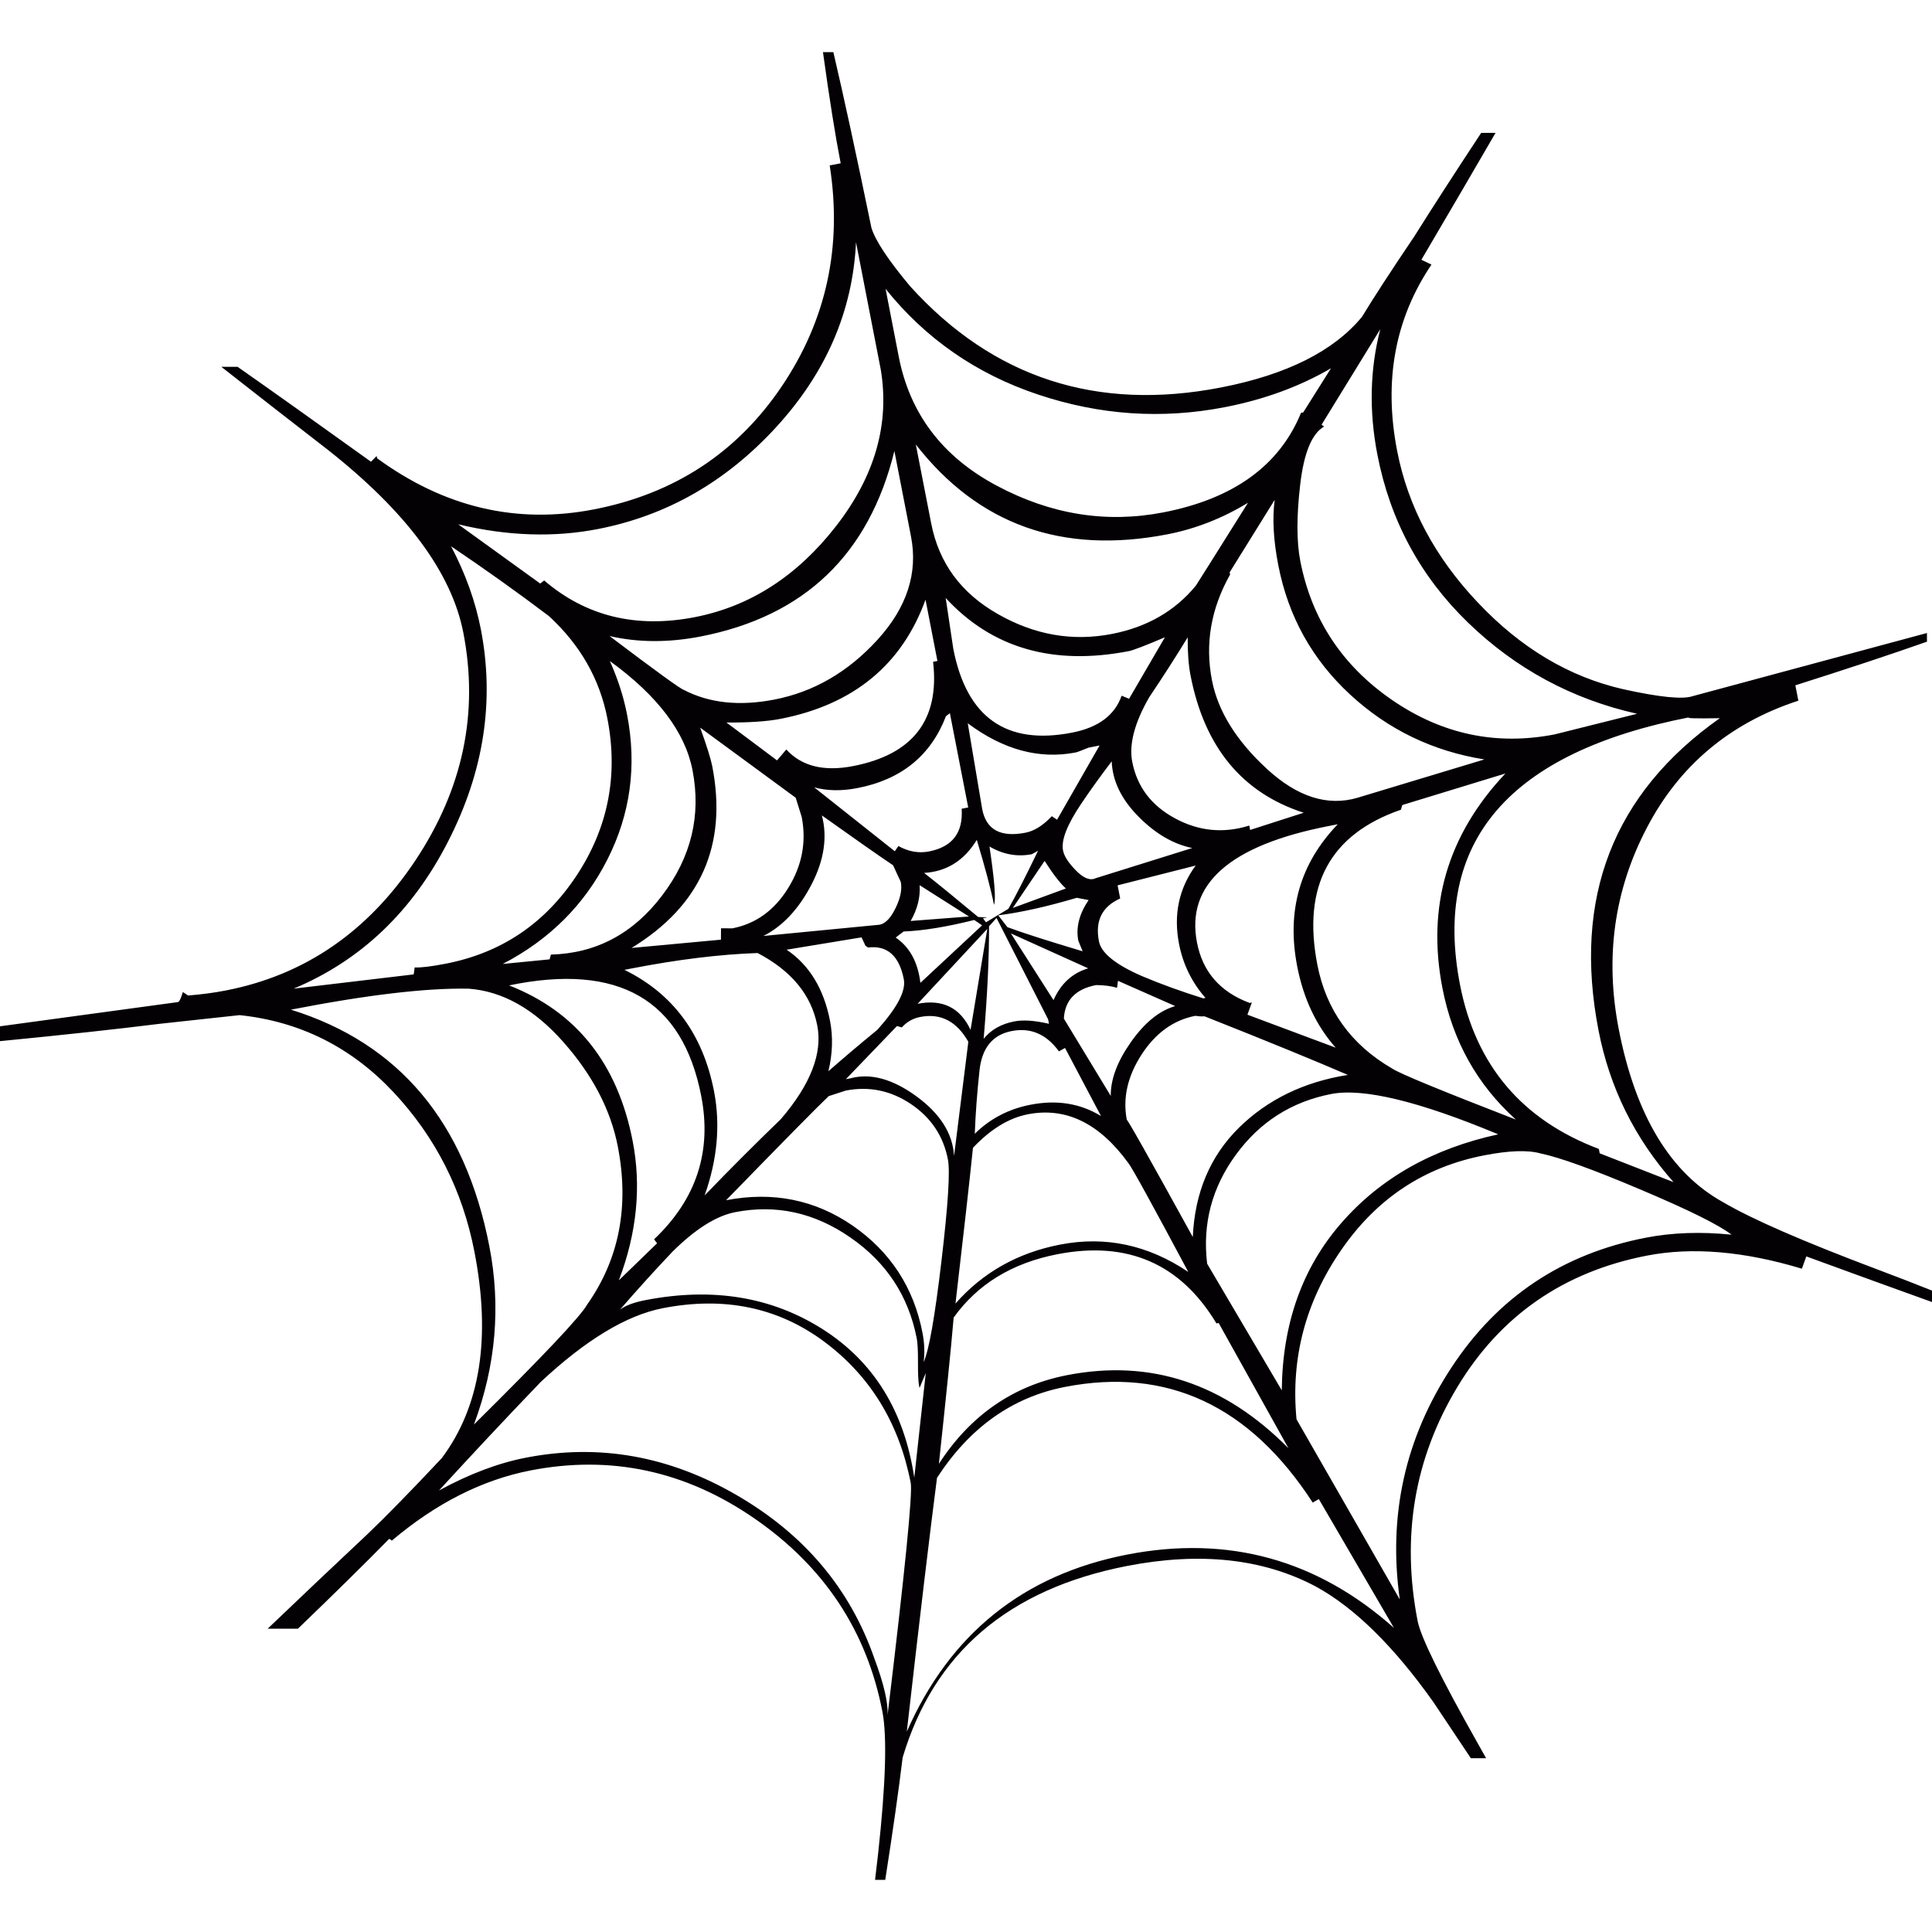
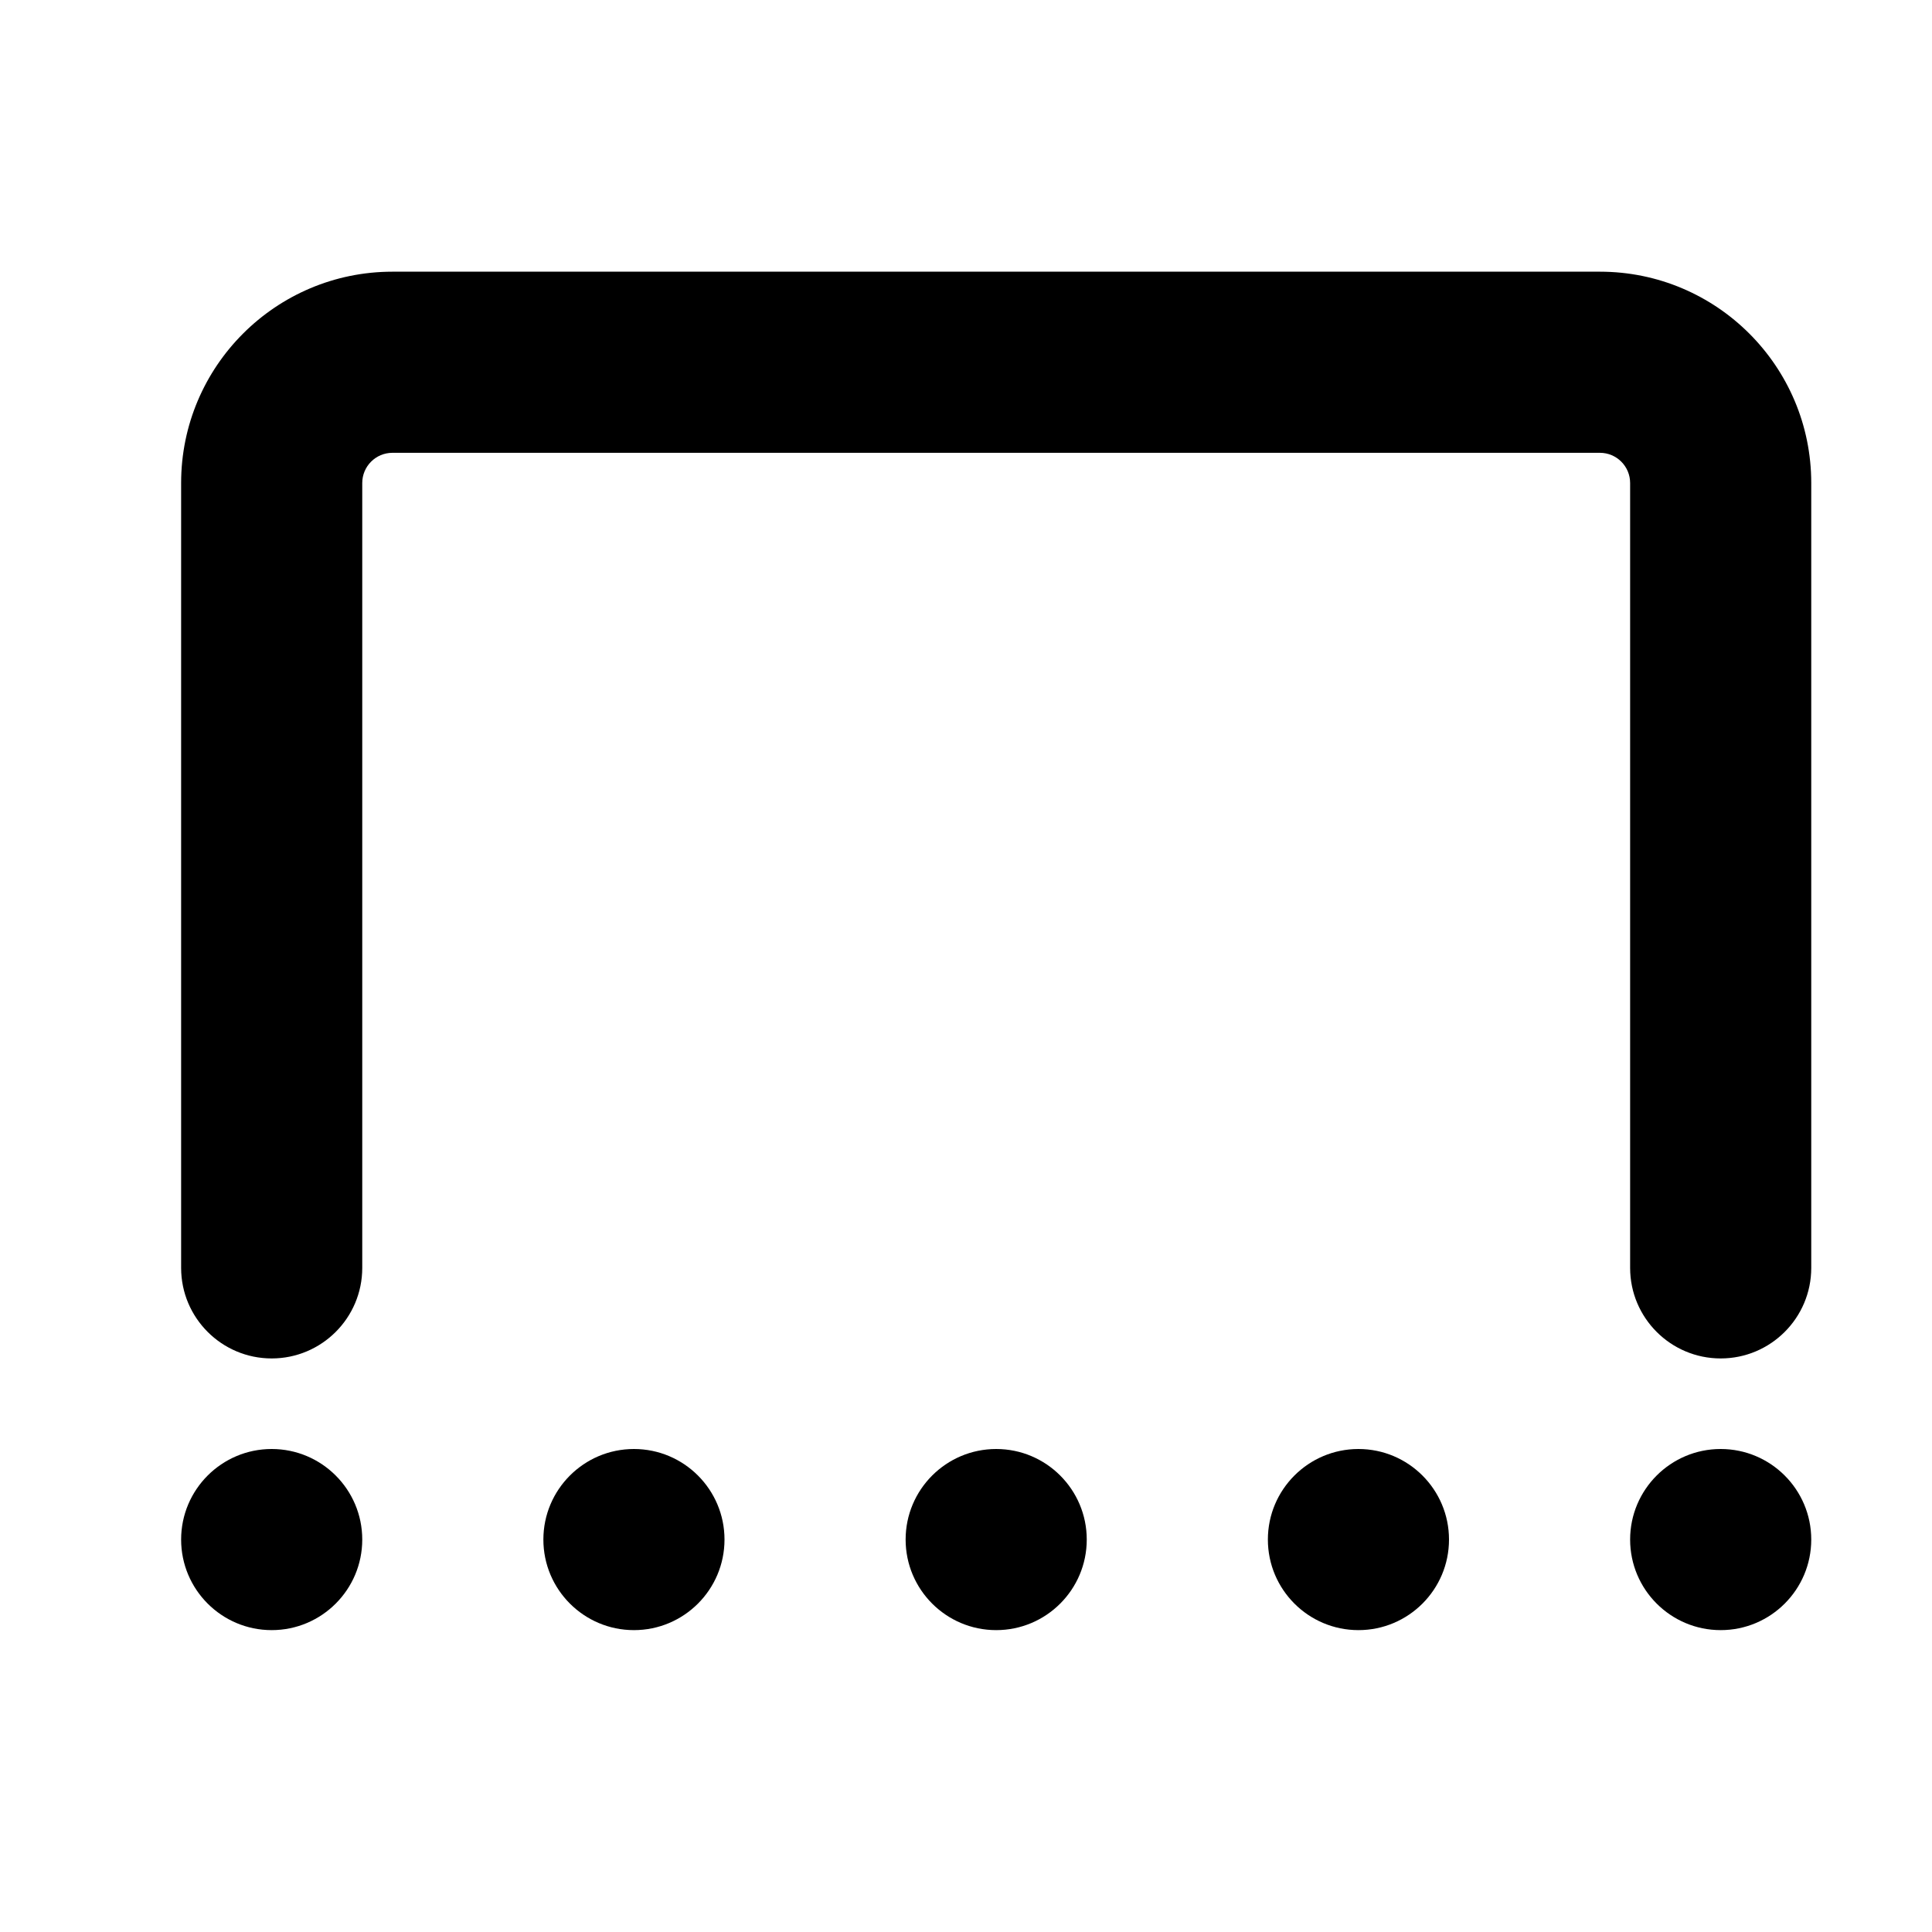
- <svg xmlns="http://www.w3.org/2000/svg" height="800px" width="800px" version="1.1" id="Capa_1" viewBox="0 0 272 272" xml:space="preserve">
-   <g>
-     <path style="fill:#030104;" d="M264.436,178.768c-10.482-3.947-17.772-7.112-21.863-9.525c-7.42-4.112-12.317-12.228-14.678-24.363   c-1.957-10.082-0.646-19.536,3.944-28.311c4.585-8.797,11.706-14.774,21.345-17.922l-0.42-2.164   c7.242-2.297,13.418-4.343,18.525-6.143v-1.22l-32.966,8.884c-1.401,0.488-4.664,0.163-9.792-0.973   c-7.604-1.726-14.428-5.793-20.472-12.204c-6.053-6.392-9.835-13.505-11.356-21.326c-1.925-9.886-0.314-18.62,4.826-26.247   l-1.417-0.683c4.065-6.911,7.544-12.862,10.438-17.862h-2.021c-3.805,5.776-6.93,10.617-9.38,14.523   c-3.319,4.916-5.784,8.708-7.398,11.371c-3.983,4.826-10.589,8.146-19.85,9.948c-17.487,3.402-32.085-1.343-43.763-14.245   c-3.067-3.658-4.889-6.408-5.452-8.228c-2.099-10.206-3.889-18.453-5.361-24.74h-1.463c0.902,6.534,1.734,11.751,2.495,15.653   l-1.546,0.297c1.79,11.404-0.456,21.78-6.756,31.114c-6.302,9.333-15.111,15.111-26.422,17.31   c-10.906,2.121-21.088-0.281-30.545-7.198l-0.062-0.312l-0.797,0.803c-7.545-5.42-13.806-9.875-18.779-13.362h-2.292   c4.957,3.891,9.947,7.775,14.968,11.662c11.092,8.733,17.462,17.328,19.102,25.759c2.198,11.315-0.052,21.996-6.736,32.057   c-6.691,10.056-15.598,16.17-26.713,18.328c-1.64,0.322-3.413,0.551-5.303,0.706l-0.732-0.496c-0.271,0.902-0.49,1.38-0.694,1.421   L0,144.49v2.09c8.981-0.876,16.463-1.691,22.444-2.438l11.292-1.225c8.507,0.897,15.724,4.519,21.65,10.834   c5.92,6.323,9.723,13.81,11.402,22.453c2.362,12.134,0.831,21.824-4.588,29.079c-4.424,4.707-7.899,8.257-10.423,10.665   c-4.755,4.467-9.459,8.915-14.095,13.353h4.258c5.072-4.876,9.358-9.094,12.858-12.656l0.374,0.251   c6.229-5.271,12.75-8.56,19.538-9.882c11.307-2.197,21.841,0.063,31.59,6.825c9.752,6.755,15.726,15.79,17.924,27.103   c0.681,3.498,0.48,10.161-0.591,19.973l-0.437,3.748h1.434c1.078-6.894,1.895-12.637,2.451-17.231   c4.397-14.733,14.934-23.724,31.591-26.964c10.292-2,19.122-1.039,26.503,2.854c5.49,2.977,11.039,8.43,16.629,16.312   c1.772,2.646,3.529,5.279,5.269,7.898h2.151l-1.162-2.068c-5.215-9.235-8.037-14.99-8.478-17.248   c-2.321-11.939-0.446-22.926,5.604-32.962c6.055-10.032,14.945-16.198,26.67-18.478c6.374-1.24,13.658-0.625,21.822,1.84   l0.627-1.729c7,2.561,12.898,4.702,17.693,6.424v-1.613C269.68,180.768,267.156,179.792,264.436,178.768z M237.936,100.965   c-0.82,0.159,0.578,0.21,4.19,0.147c-15.015,10.604-20.704,25.279-17.069,43.984c1.564,8.04,5.081,15.149,10.555,21.334   l-10.396-4.058l-0.118-0.618c-10.831-4.085-17.343-11.788-19.546-23.104C201.632,118.48,212.428,105.924,237.936,100.965z    M89.072,160.652c-2.116-10.896-7.916-18.21-17.4-21.921c15.406-3.201,24.412,1.989,27.05,15.563   c1.521,7.823-0.685,14.549-6.639,20.188l0.428,0.554l-5.385,5.22C89.667,173.565,90.312,167.029,89.072,160.652z M88.28,100.595   c-0.479-2.474-1.283-4.983-2.423-7.533c6.722,4.877,10.597,10.001,11.637,15.356l0,0c1.24,6.368-0.17,12.251-4.261,17.636   c-4.074,5.385-9.296,8.169-15.67,8.338l-0.189,0.673l-6.599,0.648c6.588-3.425,11.514-8.333,14.749-14.728   C88.759,114.595,89.681,107.792,88.28,100.595z M179.965,79.568c1.398,7.202,4.77,13.272,10.111,18.212   c5.338,4.937,11.643,7.979,18.908,9.138l0,0l-17.852,5.393c-4.236,1.246-8.508-0.123-12.792-4.082   c-4.302-3.971-6.868-8.114-7.713-12.452c-0.999-5.133-0.144-10.088,2.555-14.888l-0.062-0.315l6.338-10.2   C179.113,73.005,179.283,76.071,179.965,79.568z M182.629,136.05c0.885,4.545,2.679,8.352,5.419,11.449l-12.427-4.642l0.621-1.717   l-0.309,0.06c-4.143-1.54-6.611-4.372-7.41-8.483c-1.6-8.229,4.588-13.71,18.578-16.43l1.242-0.243   C183.01,121.575,181.111,128.246,182.629,136.05z M116.855,143.719c-0.881-4.525-2.918-7.86-6.111-10.015l10.552-1.736l0.548,1.178   l0.365,0.251c2.717-0.328,4.39,1.172,5.035,4.469c0.318,1.643-0.931,4.013-3.735,7.127c-2.402,1.962-4.69,3.902-6.88,5.82   C117.216,148.354,117.296,145.988,116.855,143.719z M100.525,153.631c-1.562-8.03-5.762-13.725-12.615-17.091l0.926-0.178   c6.588-1.281,12.521-2.005,17.825-2.188c4.764,2.492,7.562,5.896,8.402,10.214c0.758,3.907-0.952,8.299-5.127,13.166   c-3.606,3.486-7.176,7.056-10.732,10.744C100.992,163.252,101.443,158.362,100.525,153.631z M100.276,107.875   c-0.2-1.025-0.765-2.843-1.702-5.435c5.978,4.383,10.455,7.677,13.451,9.871l0.847,2.72c0.677,3.499,0.052,6.829-1.899,9.982   c-1.945,3.155-4.575,5.046-7.864,5.686l-1.599-0.011l-0.011,1.605L88.91,133.46C98.656,127.516,102.433,118.97,100.276,107.875z    M165.992,132.89c0.562,2.881,1.803,5.417,3.723,7.603l-0.312,0.06c-2.951-0.921-5.828-1.951-8.615-3.124   c-3.733-1.624-5.754-3.26-6.072-4.903c-0.562-2.889,0.438-4.889,2.989-6.029c-0.039-0.209-0.099-0.503-0.181-0.933l-0.181-0.919   l10.989-2.785C165.97,125.087,165.192,128.77,165.992,132.89z M142.322,131.414l10.887,4.916c-2.232,0.655-3.855,2.147-4.89,4.474   L142.322,131.414z M147.683,144.138c-2.012-0.466-3.636-0.583-4.876-0.339c-1.844,0.354-3.294,1.178-4.322,2.453   c0.518-6.08,0.773-11.371,0.758-15.843l1.055-1.174l7.263,14.273L147.683,144.138z M151.812,132.442l0.609,1.487   c-4.768-1.427-8.293-2.547-10.592-3.397l-1.287-1.668c3.135-0.393,6.816-1.211,11.055-2.465l1.663,0.318   C151.932,128.683,151.453,130.588,151.812,132.442z M142.588,127.828l4.477-6.623c1.213,1.899,2.229,3.19,2.997,3.882   L142.588,127.828z M151.499,122.572c-1.065-1.075-1.679-2.018-1.839-2.848c-0.28-1.435,0.58-3.628,2.567-6.579   c1.325-1.973,2.761-3.95,4.286-5.96c0.107,2.758,1.358,5.336,3.745,7.754c2.392,2.429,4.923,3.905,7.596,4.452l-13.589,4.246   C153.488,124.012,152.556,123.652,151.499,122.572z M148.821,115.406l-0.739-0.496c-1.239,1.319-2.477,2.083-3.709,2.324   c-3.502,0.682-5.526-0.415-6.088-3.302l-2.036-12.102c5,3.73,10.067,5.104,15.209,4.104c0.205-0.041,0.803-0.272,1.797-0.677   c0.619-0.118,1.129-0.22,1.547-0.299h0.001L148.821,115.406z M139.939,127.38c0.296-0.695,0.081-3.425-0.633-8.199   c1.924,1.122,3.92,1.479,5.97,1.078l0.87-0.484l0,0l0,0l0,0c-1.822,3.771-3.217,6.5-4.18,8.175l-3.149,1.896l-0.431-0.563   l0.613-0.118l-1.289-0.066c-3.32-2.765-5.86-4.839-7.613-6.203c3.167-0.186,5.645-1.736,7.423-4.653   C138.736,122.28,139.539,125.329,139.939,127.38z M136.415,129.03L136.415,129.03l-8.206,0.63c0.956-1.667,1.377-3.359,1.263-5.035   L136.415,129.03z M137.16,129.522l1.106,0.755l-8.687,8.096c-0.352-2.928-1.514-5.05-3.479-6.377l1.113-0.855   C129.975,131.033,133.278,130.492,137.16,129.522z M139,130.773l-2.359,14.219c-1.461-3.123-3.937-4.354-7.45-3.673L139,130.773z    M137.904,150.679c0.344-3.161,1.854-5,4.529-5.522c2.676-0.518,4.893,0.441,6.65,2.86l0.859-0.478l5.066,9.587   c-2.911-1.784-6.215-2.317-9.924-1.596c-3.077,0.599-5.691,1.957-7.848,4.091C137.341,156.83,137.559,153.85,137.904,150.679z    M149.777,143.405c0.145-2.587,1.641-4.155,4.53-4.719c1.073,0,2.058,0.126,2.961,0.378l0.128-0.978l8.056,3.556   c-2.226,0.65-4.302,2.326-6.224,5.055c-1.924,2.727-2.874,5.256-2.848,7.593L149.777,143.405z M165.443,115.221   c-3.35-1.798-5.354-4.457-6.036-7.954c-0.48-2.48,0.319-5.512,2.395-9.115c1.825-2.708,3.632-5.521,5.411-8.421   c-0.019,2.138,0.119,3.926,0.4,5.369c1.96,10.082,7.266,16.526,15.929,19.322l-7.538,2.423l-0.123-0.616   C172.262,117.361,168.783,117.026,165.443,115.221z M158.959,98.378l-1.051-0.43c-0.954,2.741-3.283,4.482-6.987,5.199   c-9.257,1.803-14.831-2.138-16.71-11.803l-1.07-7.155c6.495,7.052,15.101,9.558,25.801,7.478c0.609-0.122,2.301-0.773,5.062-1.946   L158.959,98.378z M133.177,100.833l0.554-0.427l2.581,13.274l-0.922,0.178c0.224,3.371-1.306,5.374-4.596,6.014   c-1.44,0.281-2.883,0.034-4.312-0.763l-0.503,0.737l-11.355-9.001c1.802,0.503,3.837,0.545,6.099,0.104   C126.901,109.751,131.048,106.371,133.177,100.833z M115.71,114.8c4.466,3.177,7.802,5.529,10.024,7.019l1.085,2.347   c0.2,1.033-0.039,2.251-0.727,3.665c-0.686,1.419-1.439,2.198-2.26,2.358l-16.352,1.582c2.723-1.382,4.969-3.791,6.763-7.229   C116.03,121.096,116.512,117.843,115.71,114.8z M126.282,144.454l0.68,0.191c0.7-0.776,1.562-1.271,2.591-1.468   c2.879-0.562,5.133,0.602,6.777,3.493l-2.011,16.07c-0.184-3.155-1.963-5.962-5.314-8.406c-3.358-2.442-6.458-3.286-9.296-2.516   l-0.624,0.118L126.282,144.454z M136.981,161.594c2.484-2.625,5.052-4.198,7.731-4.719c5.354-1.04,10.069,1.258,14.147,6.871   c0.573,0.737,3.379,5.855,8.436,15.327c-5.668-3.812-11.679-5.088-18.056-3.849c-5.967,1.158-10.874,3.926-14.72,8.299   C135.639,173.919,136.464,166.615,136.981,161.594z M158.646,157.691c-0.598-3.074,0.085-6.143,2.06-9.205   c1.972-3.043,4.496-4.873,7.577-5.472c0.659,0.092,1.094,0.103,1.291,0.065c9.029,3.574,15.755,6.34,20.183,8.254   c-6.214,0.988-11.336,3.494-15.362,7.465c-4.028,3.99-6.185,9.111-6.466,15.356C161.662,162.768,158.568,157.291,158.646,157.691z    M168.357,82.458c-2.936,3.564-6.87,5.833-11.812,6.792c-5.552,1.081-10.912,0.147-16.084-2.813   c-5.164-2.938-8.283-7.191-9.36-12.743l-2.166-11.118c8.821,11.317,20.643,15.522,35.454,12.642   c3.912-0.763,7.682-2.232,11.312-4.435C170.971,78.324,168.523,82.222,168.357,82.458z M130.301,84.425l1.676,8.629l-0.61,0.119   c0.943,8.146-2.811,13.038-11.249,14.679c-4.115,0.801-7.243,0.035-9.416-2.331l-1.306,1.532l-7.119-5.329   c3.207,0.011,5.735-0.155,7.587-0.515C120.151,99.207,126.973,93.605,130.301,84.425z M123.555,90.053   c-4.142,4.545-8.978,7.357-14.536,8.438c-4.934,0.958-9.201,0.492-12.758-1.369c-0.448-0.126-3.935-2.649-10.446-7.576   c4.027,0.929,8.296,0.943,12.831,0.062c14.604-2.842,23.697-11.544,27.272-26.116l2.34,12.041   C129.257,80.669,127.685,85.516,123.555,90.053z M94.67,176.228c3.22-3.194,6.169-5.054,8.843-5.573   c5.763-1.12,11.177,0.068,16.229,3.582c5.056,3.498,8.165,8.225,9.324,14.197c0.122,0.616,0.178,1.725,0.173,3.326   c-0.007,1.613,0.037,2.721,0.159,3.344l0.061,0.297l0.876-2.093l-1.618,14.731c-1.395-9.342-5.681-16.301-12.865-20.885   c-7.191-4.58-15.515-5.952-24.986-4.113c-1.644,0.318-2.843,0.77-3.585,1.348C89.725,181.564,92.183,178.848,94.67,176.228z    M130.033,191.77c0.176-1.318,0.121-2.693-0.161-4.143c-1.235-6.361-4.508-11.384-9.809-15.061   c-5.308-3.656-11.259-4.863-17.841-3.586c8.189-8.412,13-13.298,14.45-14.66l2.411-0.783c3.286-0.635,6.347,0,9.175,1.904   c2.828,1.911,4.556,4.498,5.196,7.798c0.323,1.647,0.021,6.407-0.906,14.271C131.62,185.365,130.789,190.132,130.033,191.77z    M134.262,185.496c3.361-4.697,8.219-7.676,14.601-8.917c9.875-1.922,17.34,1.329,22.396,9.741l0.311-0.062l9.826,17.633   c-9.041-9.139-19.415-12.574-31.14-10.292c-7.622,1.479-13.636,5.65-18.073,12.487   C133.166,196.922,133.877,190.061,134.262,185.496z M180.456,195.741l-10.506-17.827c-0.676-5.623,0.677-10.742,4.054-15.352   c3.369-4.611,7.841-7.457,13.399-8.538c4.517-0.881,12.37,1.019,23.526,5.675c-9.225,2.008-16.582,6.168-22.078,12.473   C183.351,178.473,180.553,186.328,180.456,195.741z M195.993,150.432c-5.784-3.354-9.286-8.226-10.526-14.604   c-2.16-11.114,1.763-18.374,11.762-21.83l0.199-0.661l14.512-4.438c-8.148,8.634-11.1,18.717-8.861,30.232   c1.439,7.408,4.886,13.584,10.336,18.493C202.775,153.5,196.977,151.11,195.993,150.432z M194.328,46.343   c-1.461,5.621-1.605,11.525-0.404,17.699c1.801,9.259,6.056,17.128,12.762,23.62c6.713,6.489,14.629,10.769,23.793,12.828l0,0   l-11.609,2.904c-8.226,1.599-15.848-0.012-22.879-4.84c-7.021-4.833-11.328-11.362-12.93-19.585   c-0.52-2.683-0.535-6.26-0.011-10.74c0.519-4.47,1.648-7.2,3.373-8.182l-0.367-0.246L194.328,46.343z M146.156,55.55   c8.68,2.903,17.434,3.494,26.288,1.773c5.559-1.081,10.528-2.901,14.943-5.475l-3.913,6.217l-0.307,0.06   c-3.044,7.425-9.495,12.089-19.374,14.01c-8.032,1.562-15.854,0.307-23.477-3.765c-7.626-4.061-12.217-10.116-13.78-18.138   l-1.858-9.564C130.313,47.692,137.47,52.649,146.156,55.55z M84.17,74.483c9.671-1.878,18.035-6.641,25.082-14.323   c7.043-7.67,10.801-16.362,11.263-26.059l3.483,17.917c1.274,7.643-0.81,14.989-6.276,22.032   c-5.474,7.04-12.107,11.32-19.925,12.841c-8.233,1.598-15.296-0.126-21.181-5.167l-0.563,0.43l-11.546-8.34   C71.441,75.475,78.003,75.685,84.17,74.483z M63.092,118.454c5.034-9.821,6.561-19.79,4.604-29.867   c-0.763-3.908-2.151-7.803-4.189-11.673c4.662,3.135,9.248,6.405,13.76,9.811c4.409,4.05,7.159,8.854,8.241,14.409   c1.557,8.016,0.113,15.408-4.343,22.148c-4.453,6.743-10.583,10.87-18.405,12.391c-2.053,0.4-3.524,0.574-4.379,0.529l-0.137,0.98   l-16.9,2.007C50.818,135.214,58.067,128.302,63.092,118.454z M68.895,175.461c-3.402-17.478-12.713-28.584-27.937-33.314   c10.689-2.08,19.039-3.069,25.046-2.953c4.76,0.363,9.208,2.86,13.316,7.519c4.102,4.638,6.652,9.529,7.656,14.673   c1.639,8.44,0.207,15.862-4.317,22.289c-0.952,1.691-6.266,7.312-15.937,16.881C69.817,192.262,70.534,183.904,68.895,175.461z    M124.96,241.447c0.087-1.73-0.526-4.395-1.865-7.971c-3.41-9.805-9.854-17.461-19.367-22.973   c-9.508-5.528-19.399-7.285-29.69-5.281c-3.908,0.758-7.986,2.303-12.236,4.619c4.761-5.193,9.527-10.29,14.326-15.281   c6.327-5.911,12.053-9.387,17.202-10.387c8.631-1.681,16.206-0.114,22.701,4.708c6.487,4.835,10.544,11.458,12.188,19.9   C128.494,210.223,127.413,221.107,124.96,241.447z M196.249,229.188c-10.84-9.64-23.364-13.081-37.562-10.324   c-14.606,2.843-24.948,11.153-31.022,24.929c1.807-15.93,3.231-27.851,4.252-35.732c4.604-7.09,10.608-11.357,18.021-12.802   c14.392-2.798,26.017,2.636,34.873,16.282l0.863-0.49L196.249,229.188L196.249,229.188z M231.686,174.256   c-11.726,2.275-20.842,8.364-27.344,18.278c-6.511,9.912-8.937,20.794-7.273,32.646l-14.536-25.361   c-0.825-8.596,1.265-16.529,6.264-23.795c4.995-7.273,11.701-11.725,20.136-13.363c3.502-0.682,6.152-0.779,7.963-0.271   c2.668,0.552,7.369,2.243,14.116,5.105c6.744,2.849,11.001,4.961,12.765,6.332C239.42,173.382,235.394,173.534,231.686,174.256z" />
-   </g>
+ <svg xmlns="http://www.w3.org/2000/svg" width="800px" height="800px" viewBox="0 0 16 16" fill="none">
+   <path fill-rule="evenodd" clip-rule="evenodd" d="M1.5 4C1.5 3.034 2.284 2.25 3.25 2.25H13.25C14.216 2.25 15 3.034 15 4V10.5C15 10.914 14.664 11.25 14.25 11.25C13.836 11.25 13.5 10.914 13.5 10.5V4C13.5 3.862 13.388 3.75 13.25 3.75H3.25C3.112 3.75 3 3.862 3 4V10.5C3 10.914 2.664 11.25 2.25 11.25C1.836 11.25 1.5 10.914 1.5 10.5V4Z" fill="#000000" />
+   <path d="M2.25 13.5C2.664 13.5 3 13.164 3 12.75C3 12.336 2.664 12 2.25 12C1.836 12 1.5 12.336 1.5 12.75C1.5 13.164 1.836 13.5 2.25 13.5Z" fill="#000000" />
+   <path d="M14.25 13.5C14.664 13.5 15 13.164 15 12.75C15 12.336 14.664 12 14.25 12C13.836 12 13.5 12.336 13.5 12.75C13.5 13.164 13.836 13.5 14.25 13.5Z" fill="#000000" />
+   <path d="M11.25 13.5C11.664 13.5 12 13.164 12 12.75C12 12.336 11.664 12 11.25 12C10.836 12 10.5 12.336 10.5 12.75C10.5 13.164 10.836 13.5 11.25 13.5Z" fill="#000000" />
+   <path d="M5.25 13.5C5.664 13.5 6 13.164 6 12.75C6 12.336 5.664 12 5.25 12C4.836 12 4.5 12.336 4.5 12.75C4.5 13.164 4.836 13.5 5.25 13.5Z" fill="#000000" />
+   <path d="M8.25 13.5C8.664 13.5 9 13.164 9 12.75C9 12.336 8.664 12 8.25 12C7.836 12 7.5 12.336 7.5 12.75C7.5 13.164 7.836 13.5 8.25 13.5Z" fill="#000000" />
</svg>
